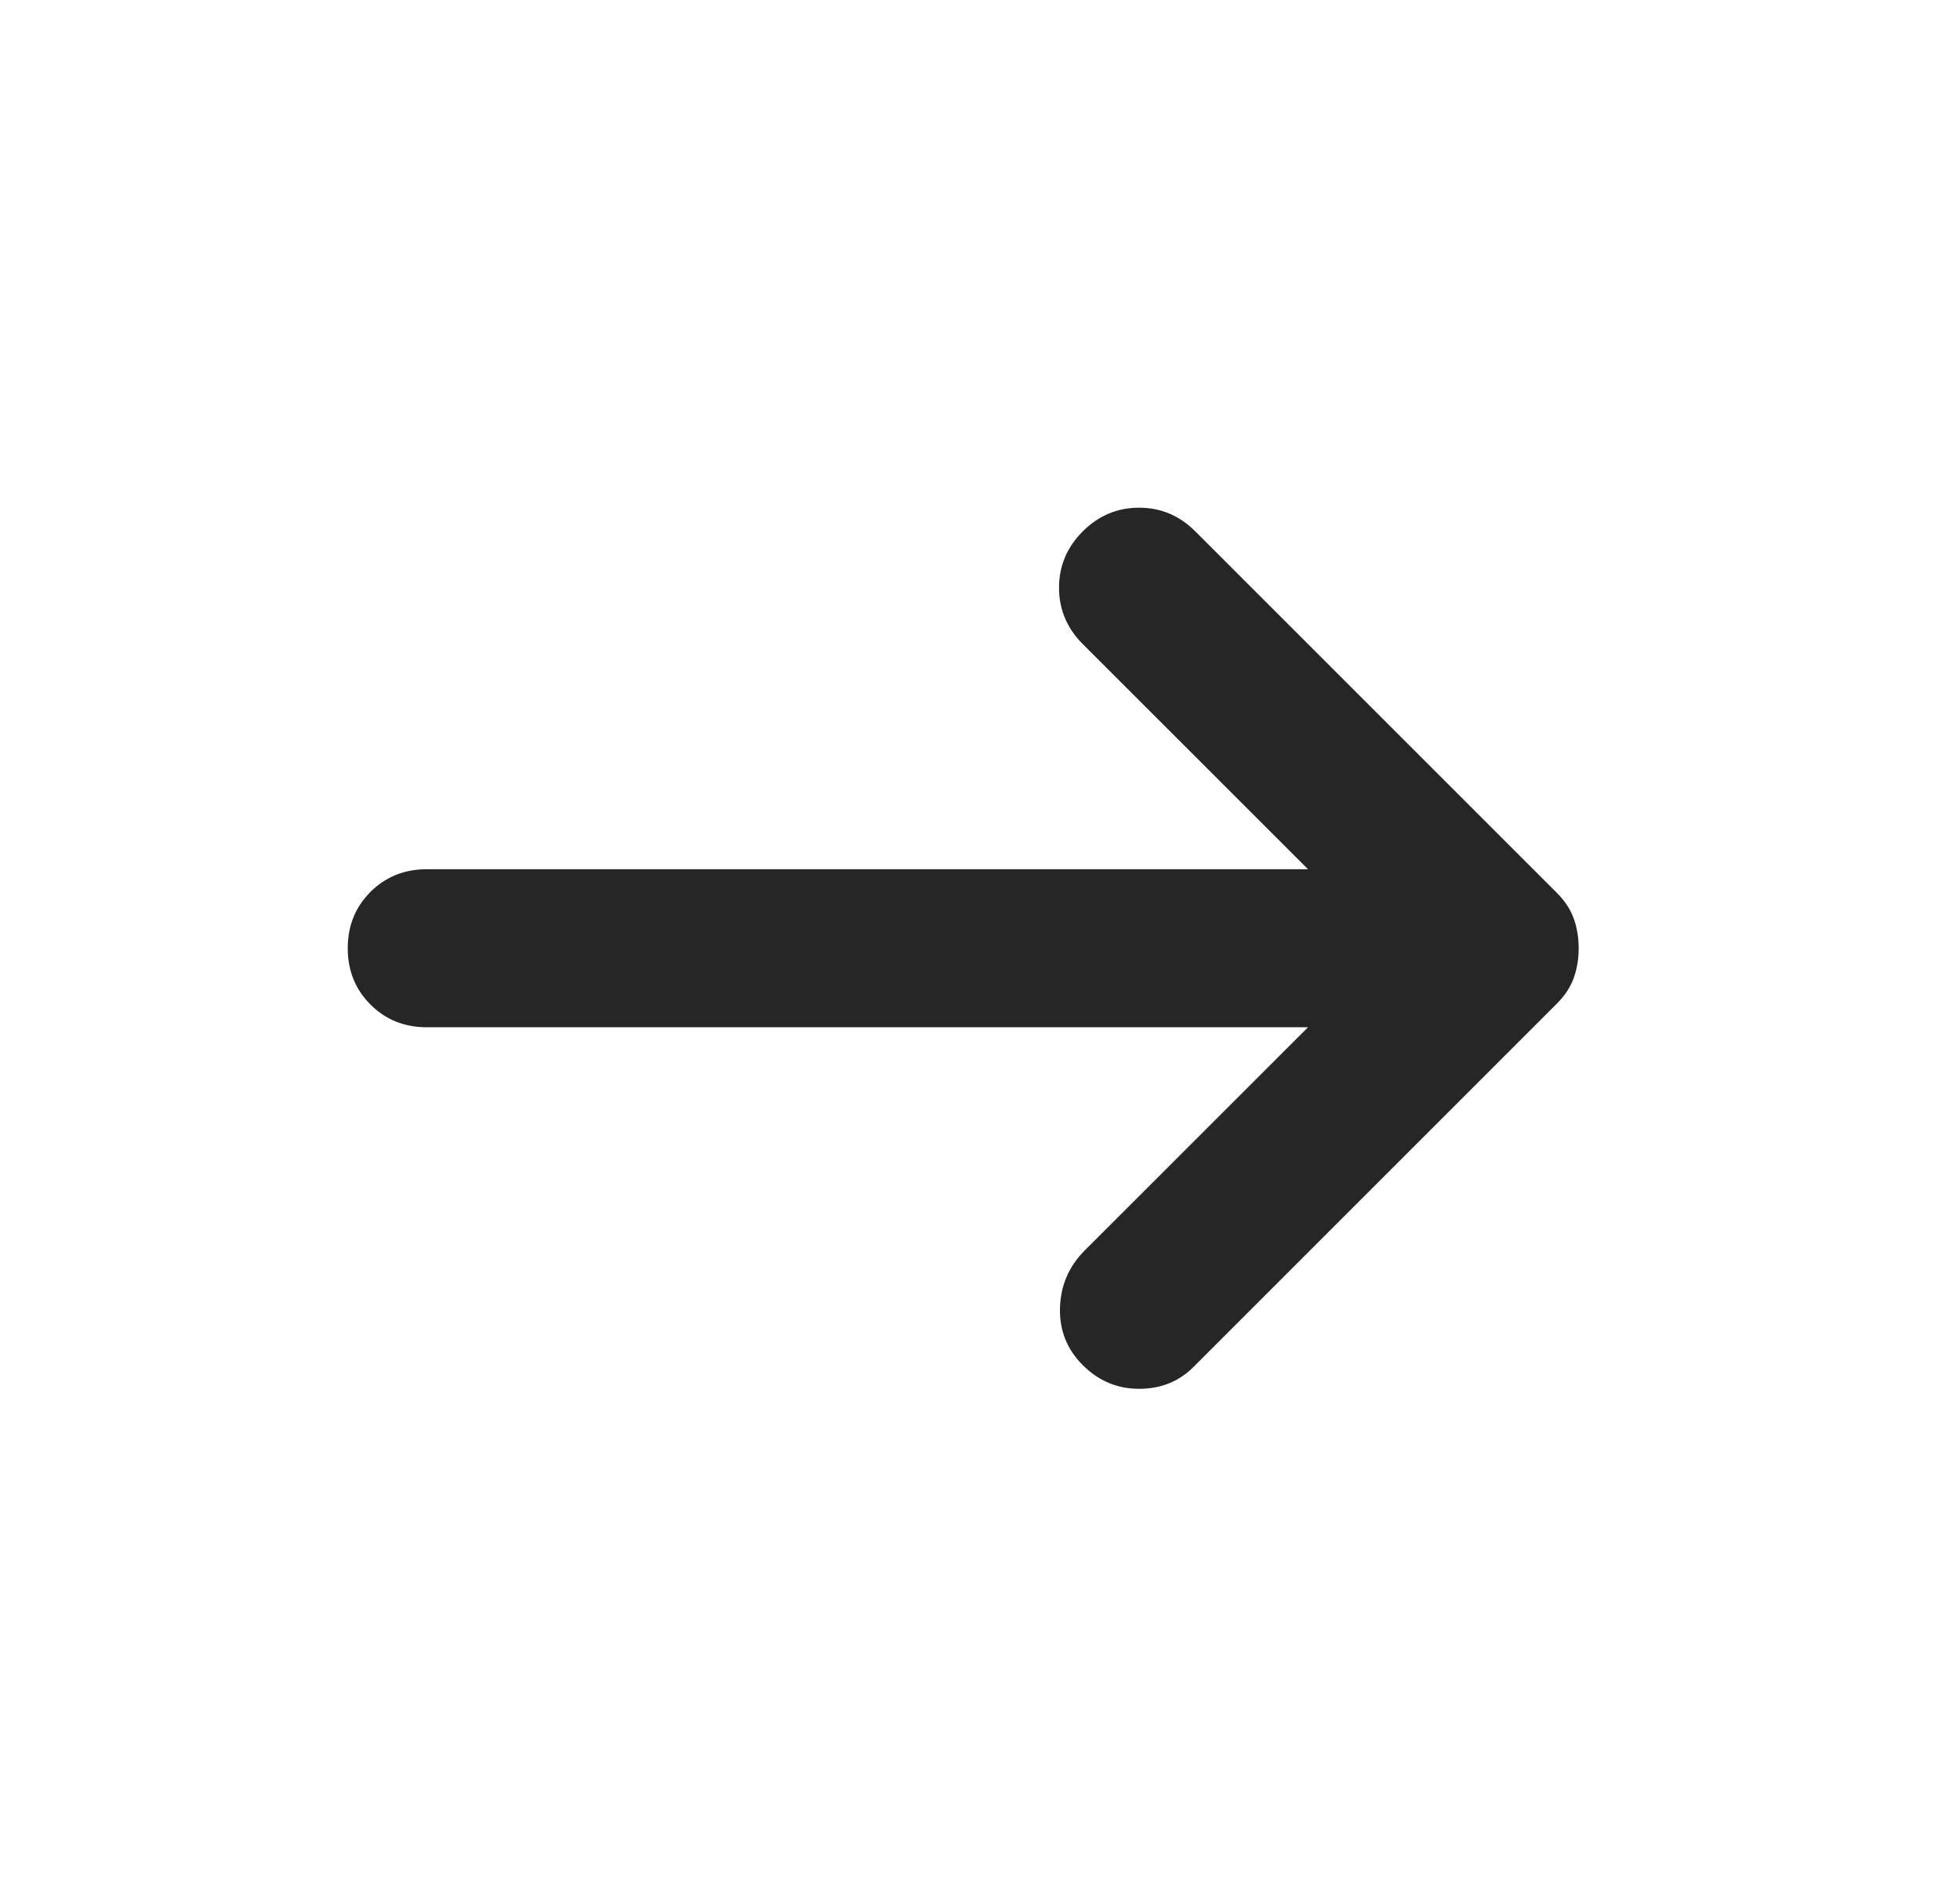
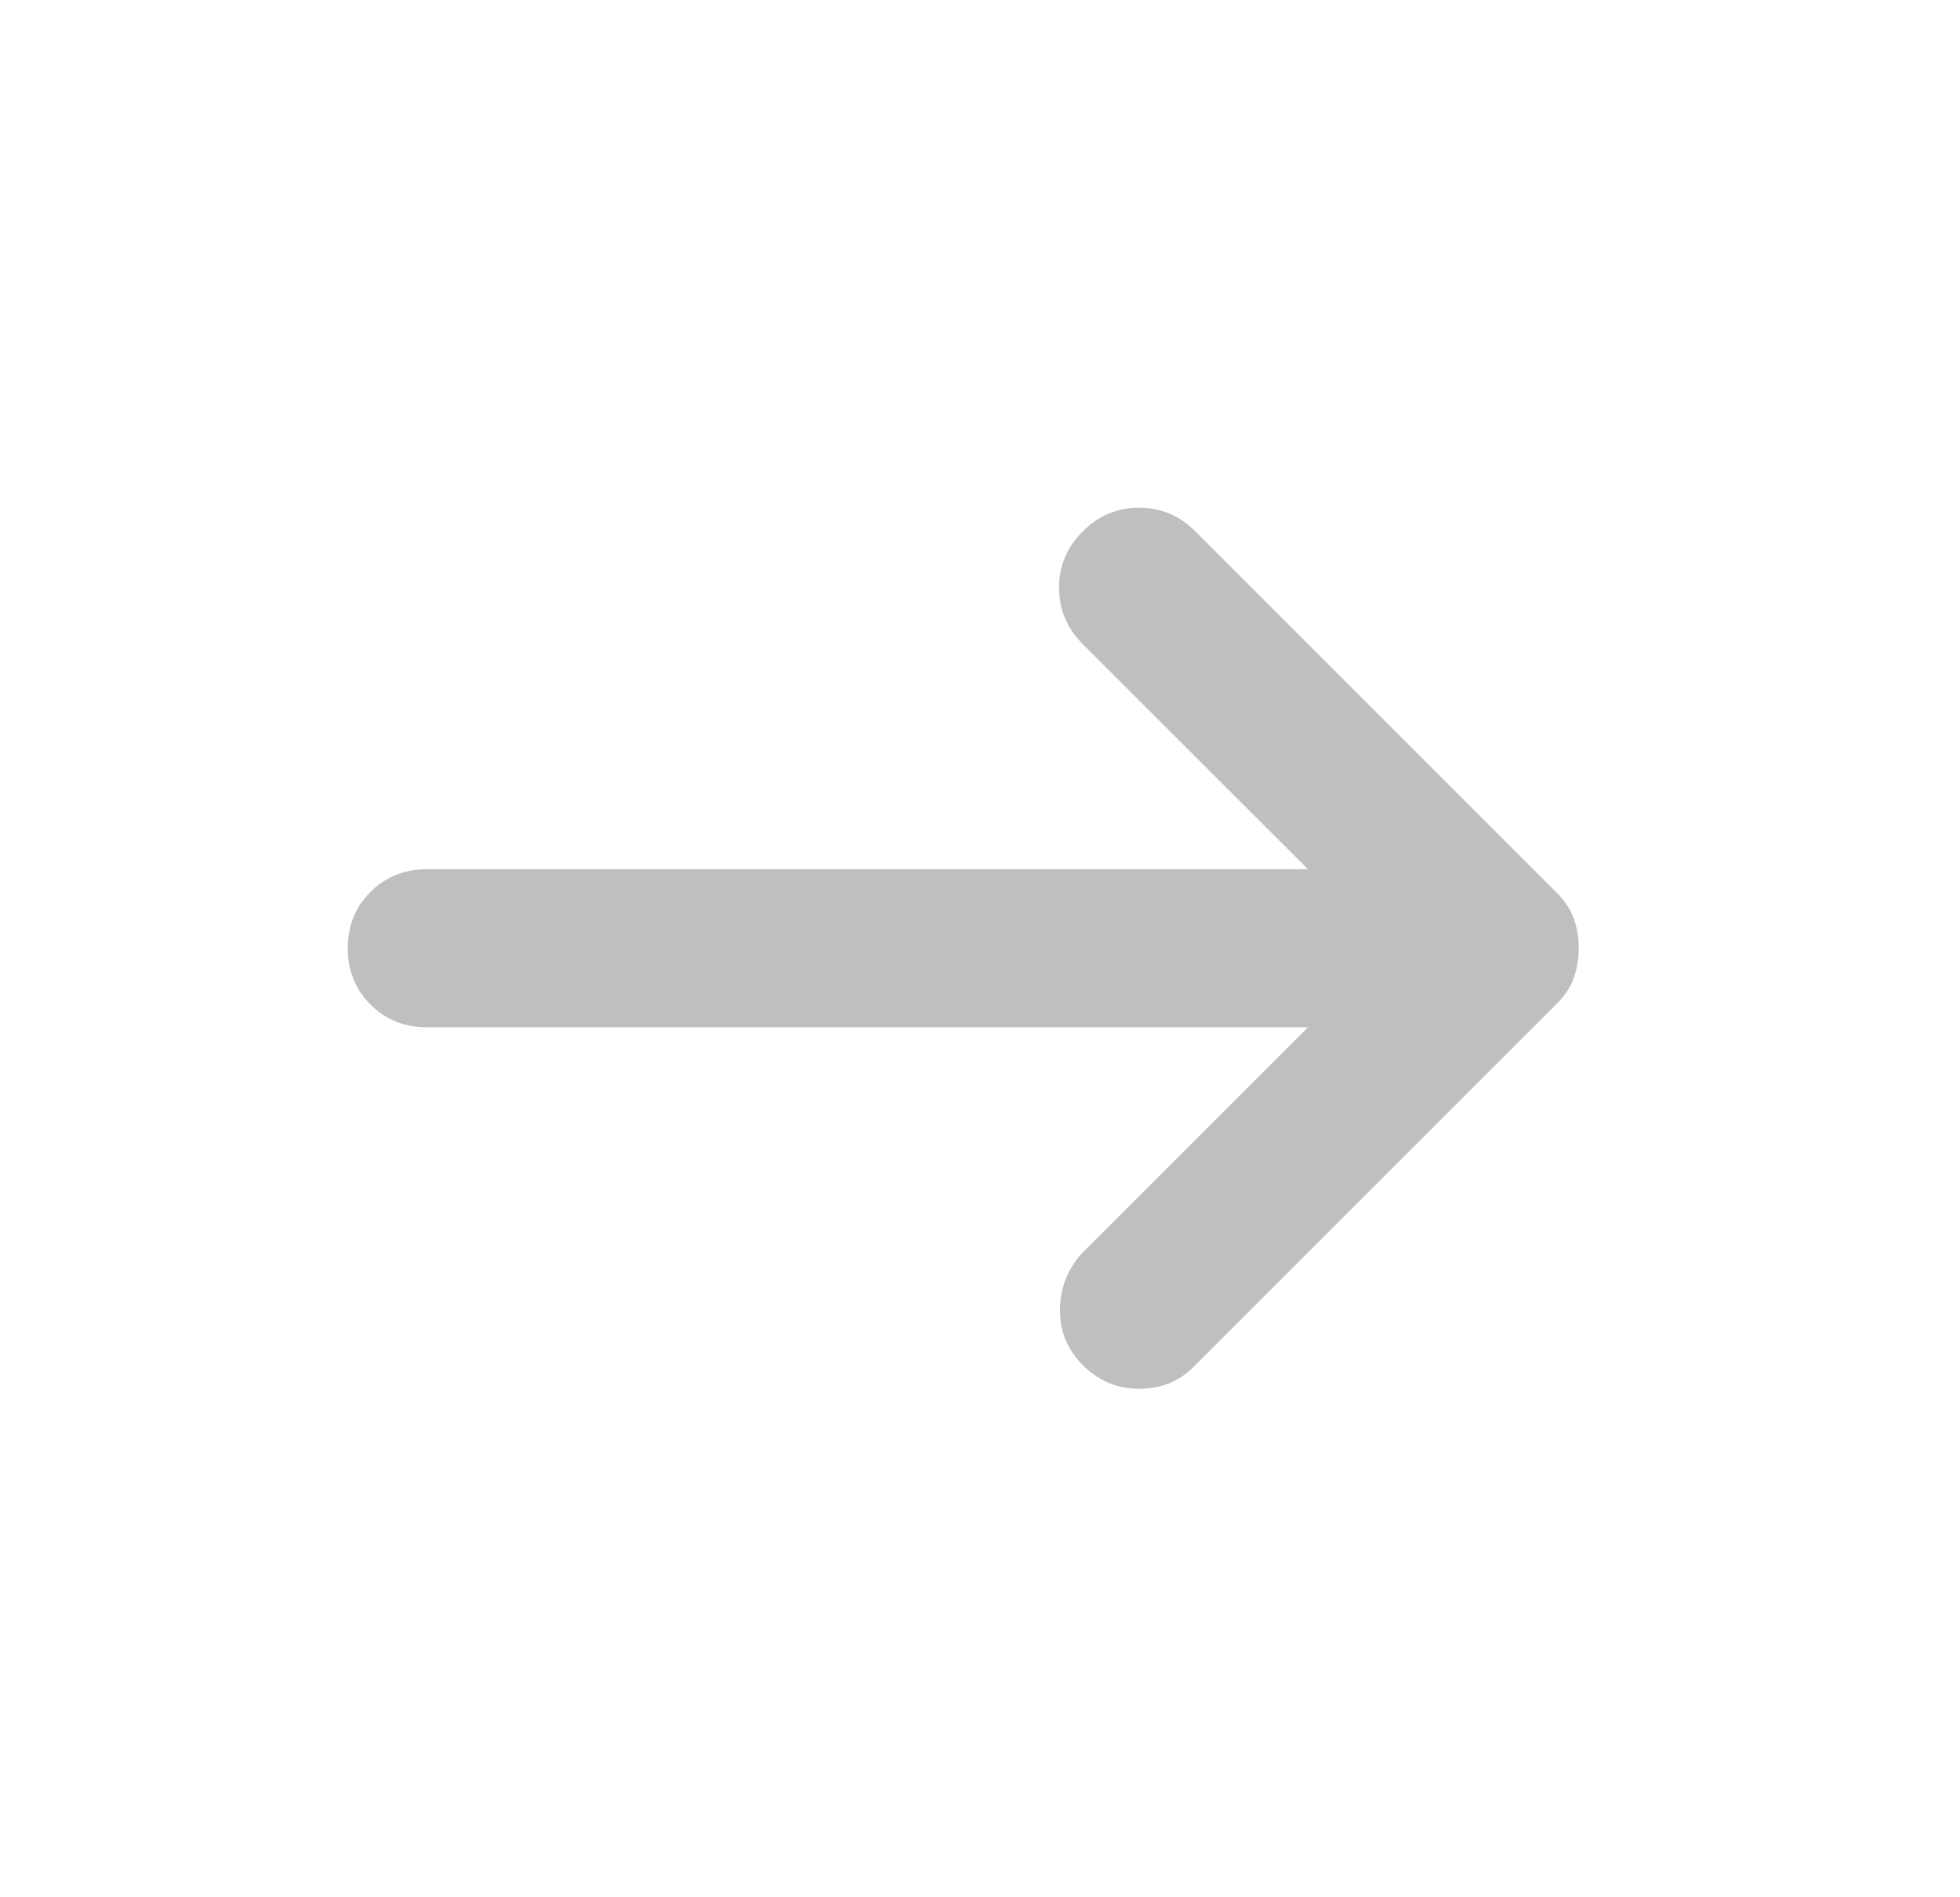
<svg xmlns="http://www.w3.org/2000/svg" width="31" height="30" viewBox="0 0 31 30" fill="none">
-   <path d="M17.125 21.594C16.875 21.344 16.755 21.042 16.765 20.688C16.776 20.333 16.906 20.031 17.156 19.781L20.688 16.25H6.75C6.396 16.25 6.099 16.13 5.859 15.89C5.62 15.651 5.5 15.354 5.5 15C5.5 14.646 5.62 14.349 5.859 14.109C6.099 13.87 6.396 13.75 6.75 13.75H20.688L17.125 10.188C16.875 9.938 16.75 9.64 16.75 9.296C16.75 8.953 16.875 8.656 17.125 8.406C17.375 8.156 17.672 8.031 18.016 8.031C18.36 8.031 18.656 8.156 18.906 8.406L24.625 14.125C24.75 14.25 24.839 14.385 24.891 14.531C24.943 14.677 24.969 14.833 24.969 15C24.969 15.167 24.943 15.323 24.891 15.469C24.839 15.615 24.75 15.75 24.625 15.875L18.875 21.625C18.646 21.854 18.36 21.969 18.016 21.969C17.672 21.969 17.375 21.844 17.125 21.594Z" fill="#262626" />
+   <path d="M17.125 21.594C16.875 21.344 16.755 21.042 16.765 20.688C16.776 20.333 16.906 20.031 17.156 19.781L20.688 16.25H6.75C6.396 16.25 6.099 16.13 5.859 15.89C5.62 15.651 5.5 15.354 5.5 15C5.5 14.646 5.62 14.349 5.859 14.109C6.099 13.87 6.396 13.75 6.75 13.75H20.688L17.125 10.188C16.875 9.938 16.75 9.64 16.75 9.296C16.75 8.953 16.875 8.656 17.125 8.406C17.375 8.156 17.672 8.031 18.016 8.031C18.36 8.031 18.656 8.156 18.906 8.406L24.625 14.125C24.75 14.25 24.839 14.385 24.891 14.531C24.943 14.677 24.969 14.833 24.969 15C24.969 15.167 24.943 15.323 24.891 15.469C24.839 15.615 24.75 15.75 24.625 15.875L18.875 21.625C18.646 21.854 18.36 21.969 18.016 21.969C17.672 21.969 17.375 21.844 17.125 21.594Z" fill="#bfbfbf" />
</svg>
